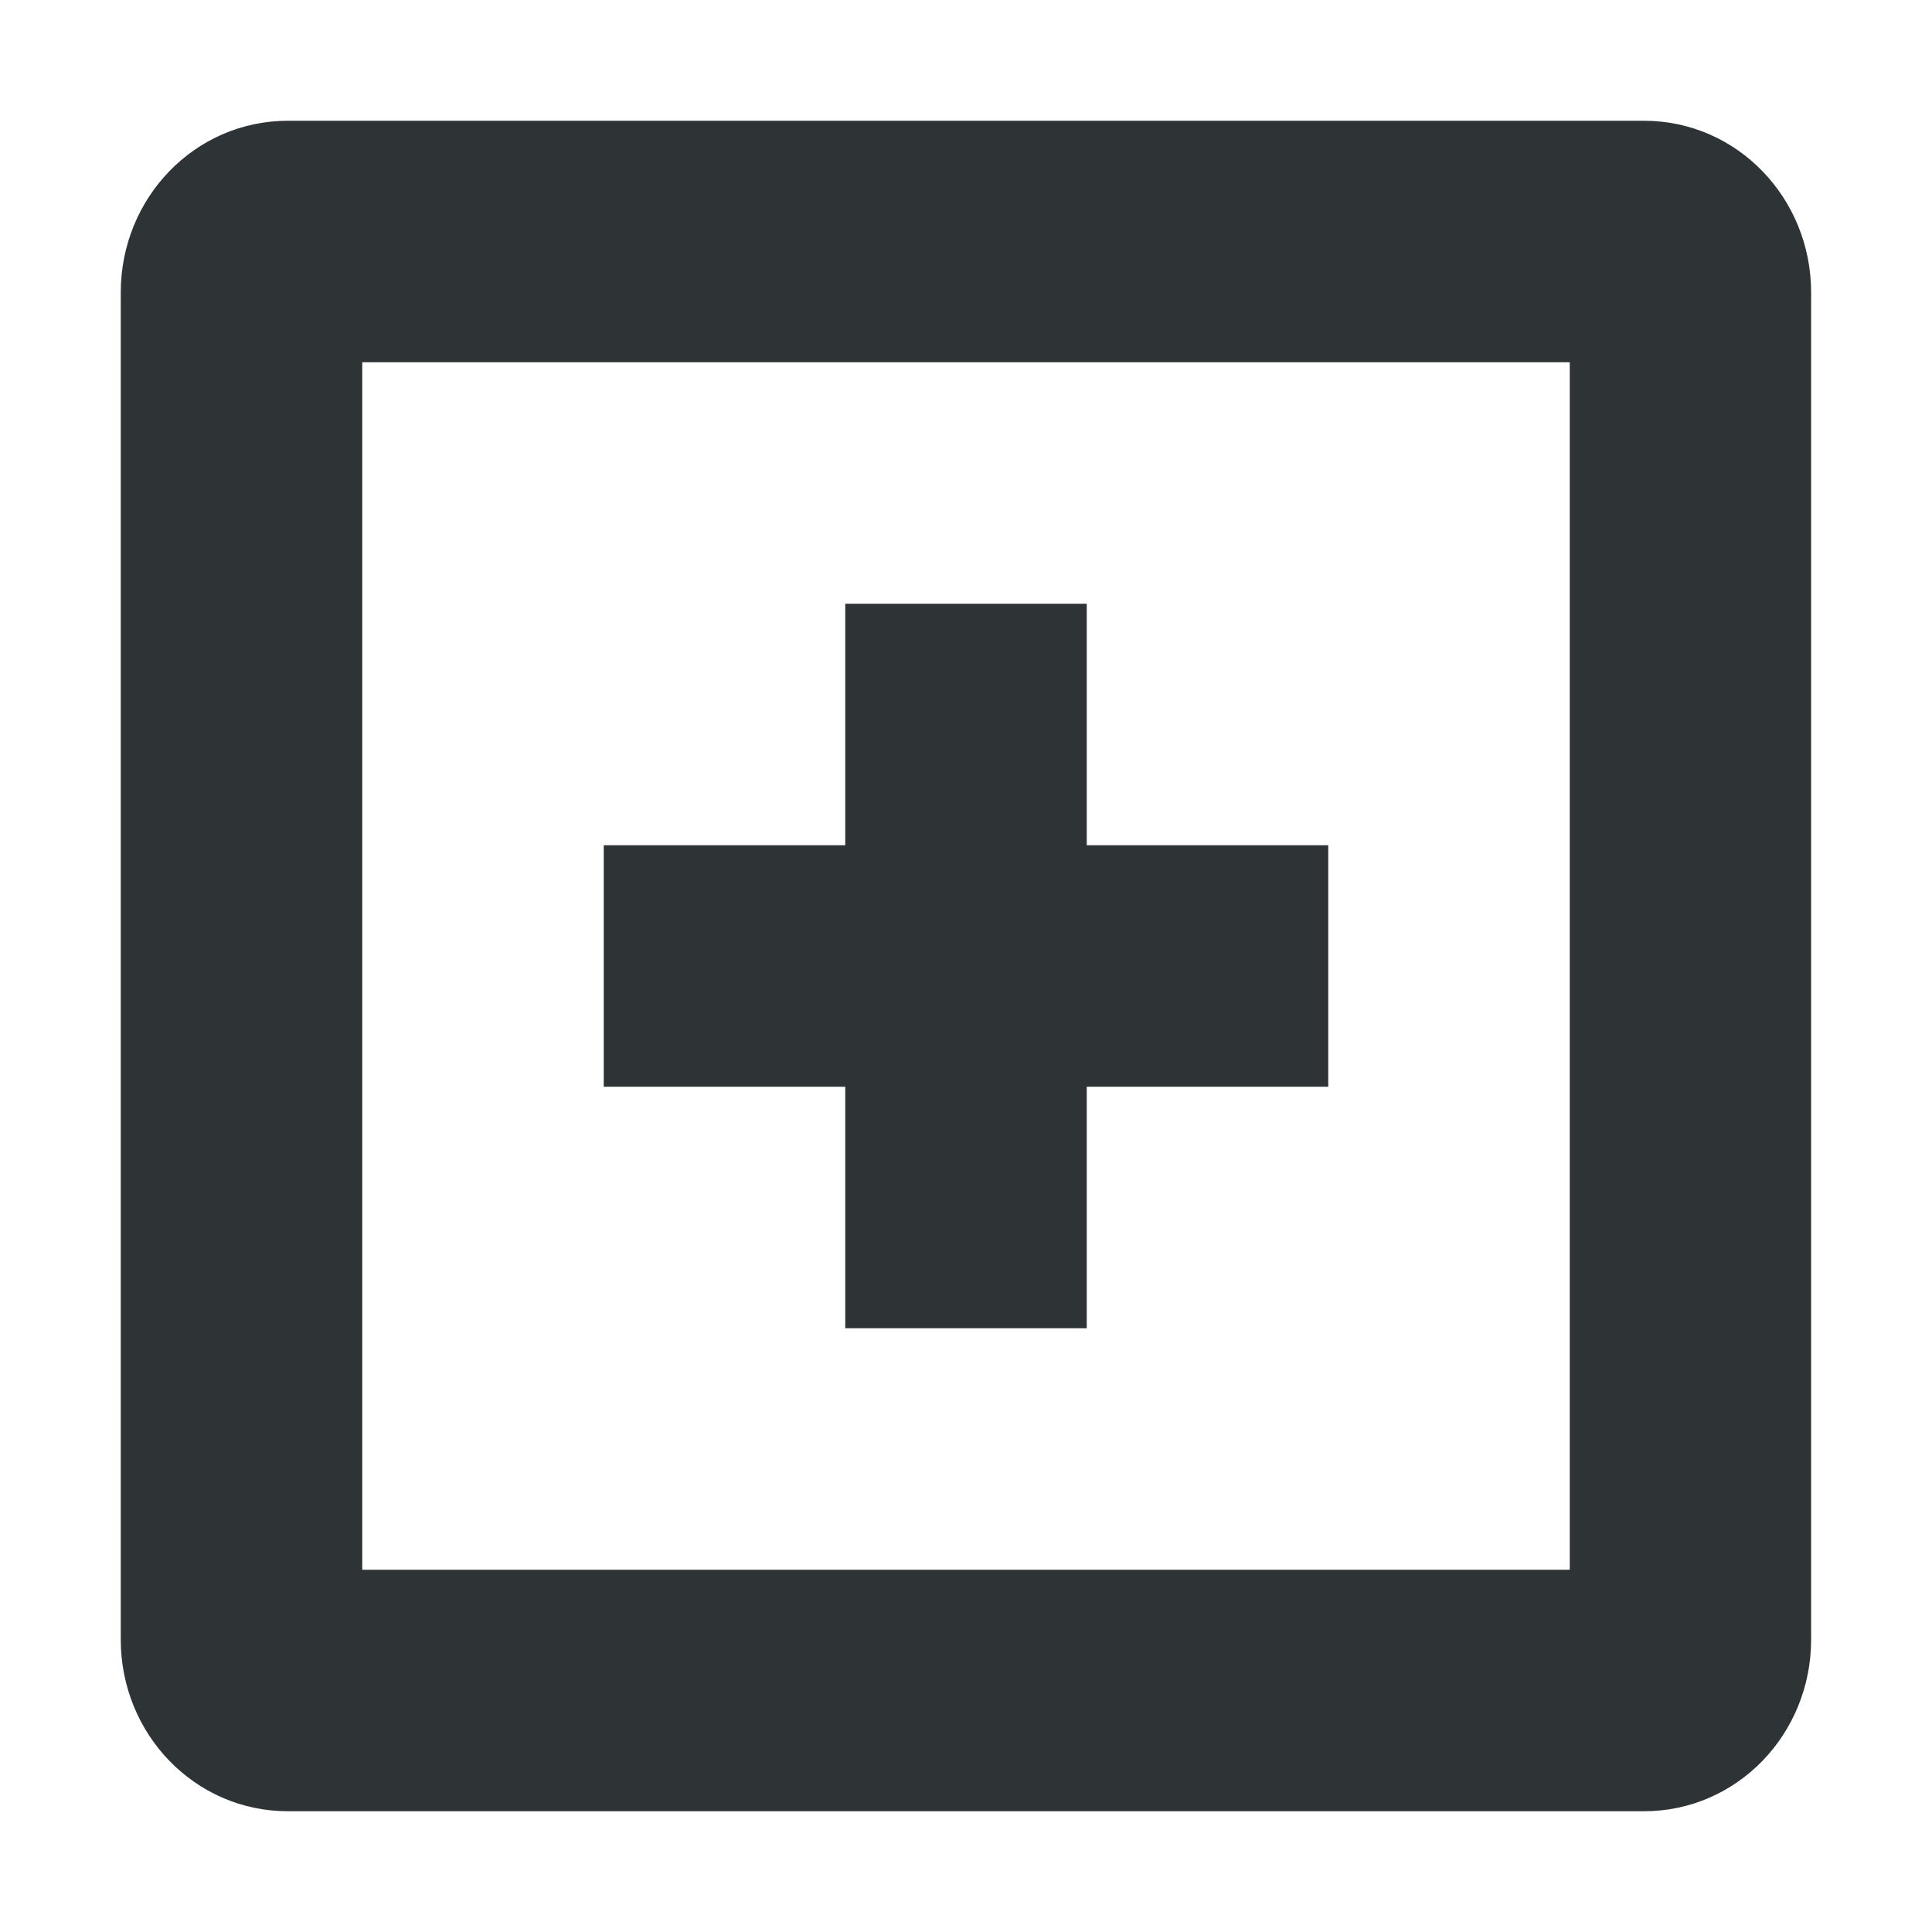
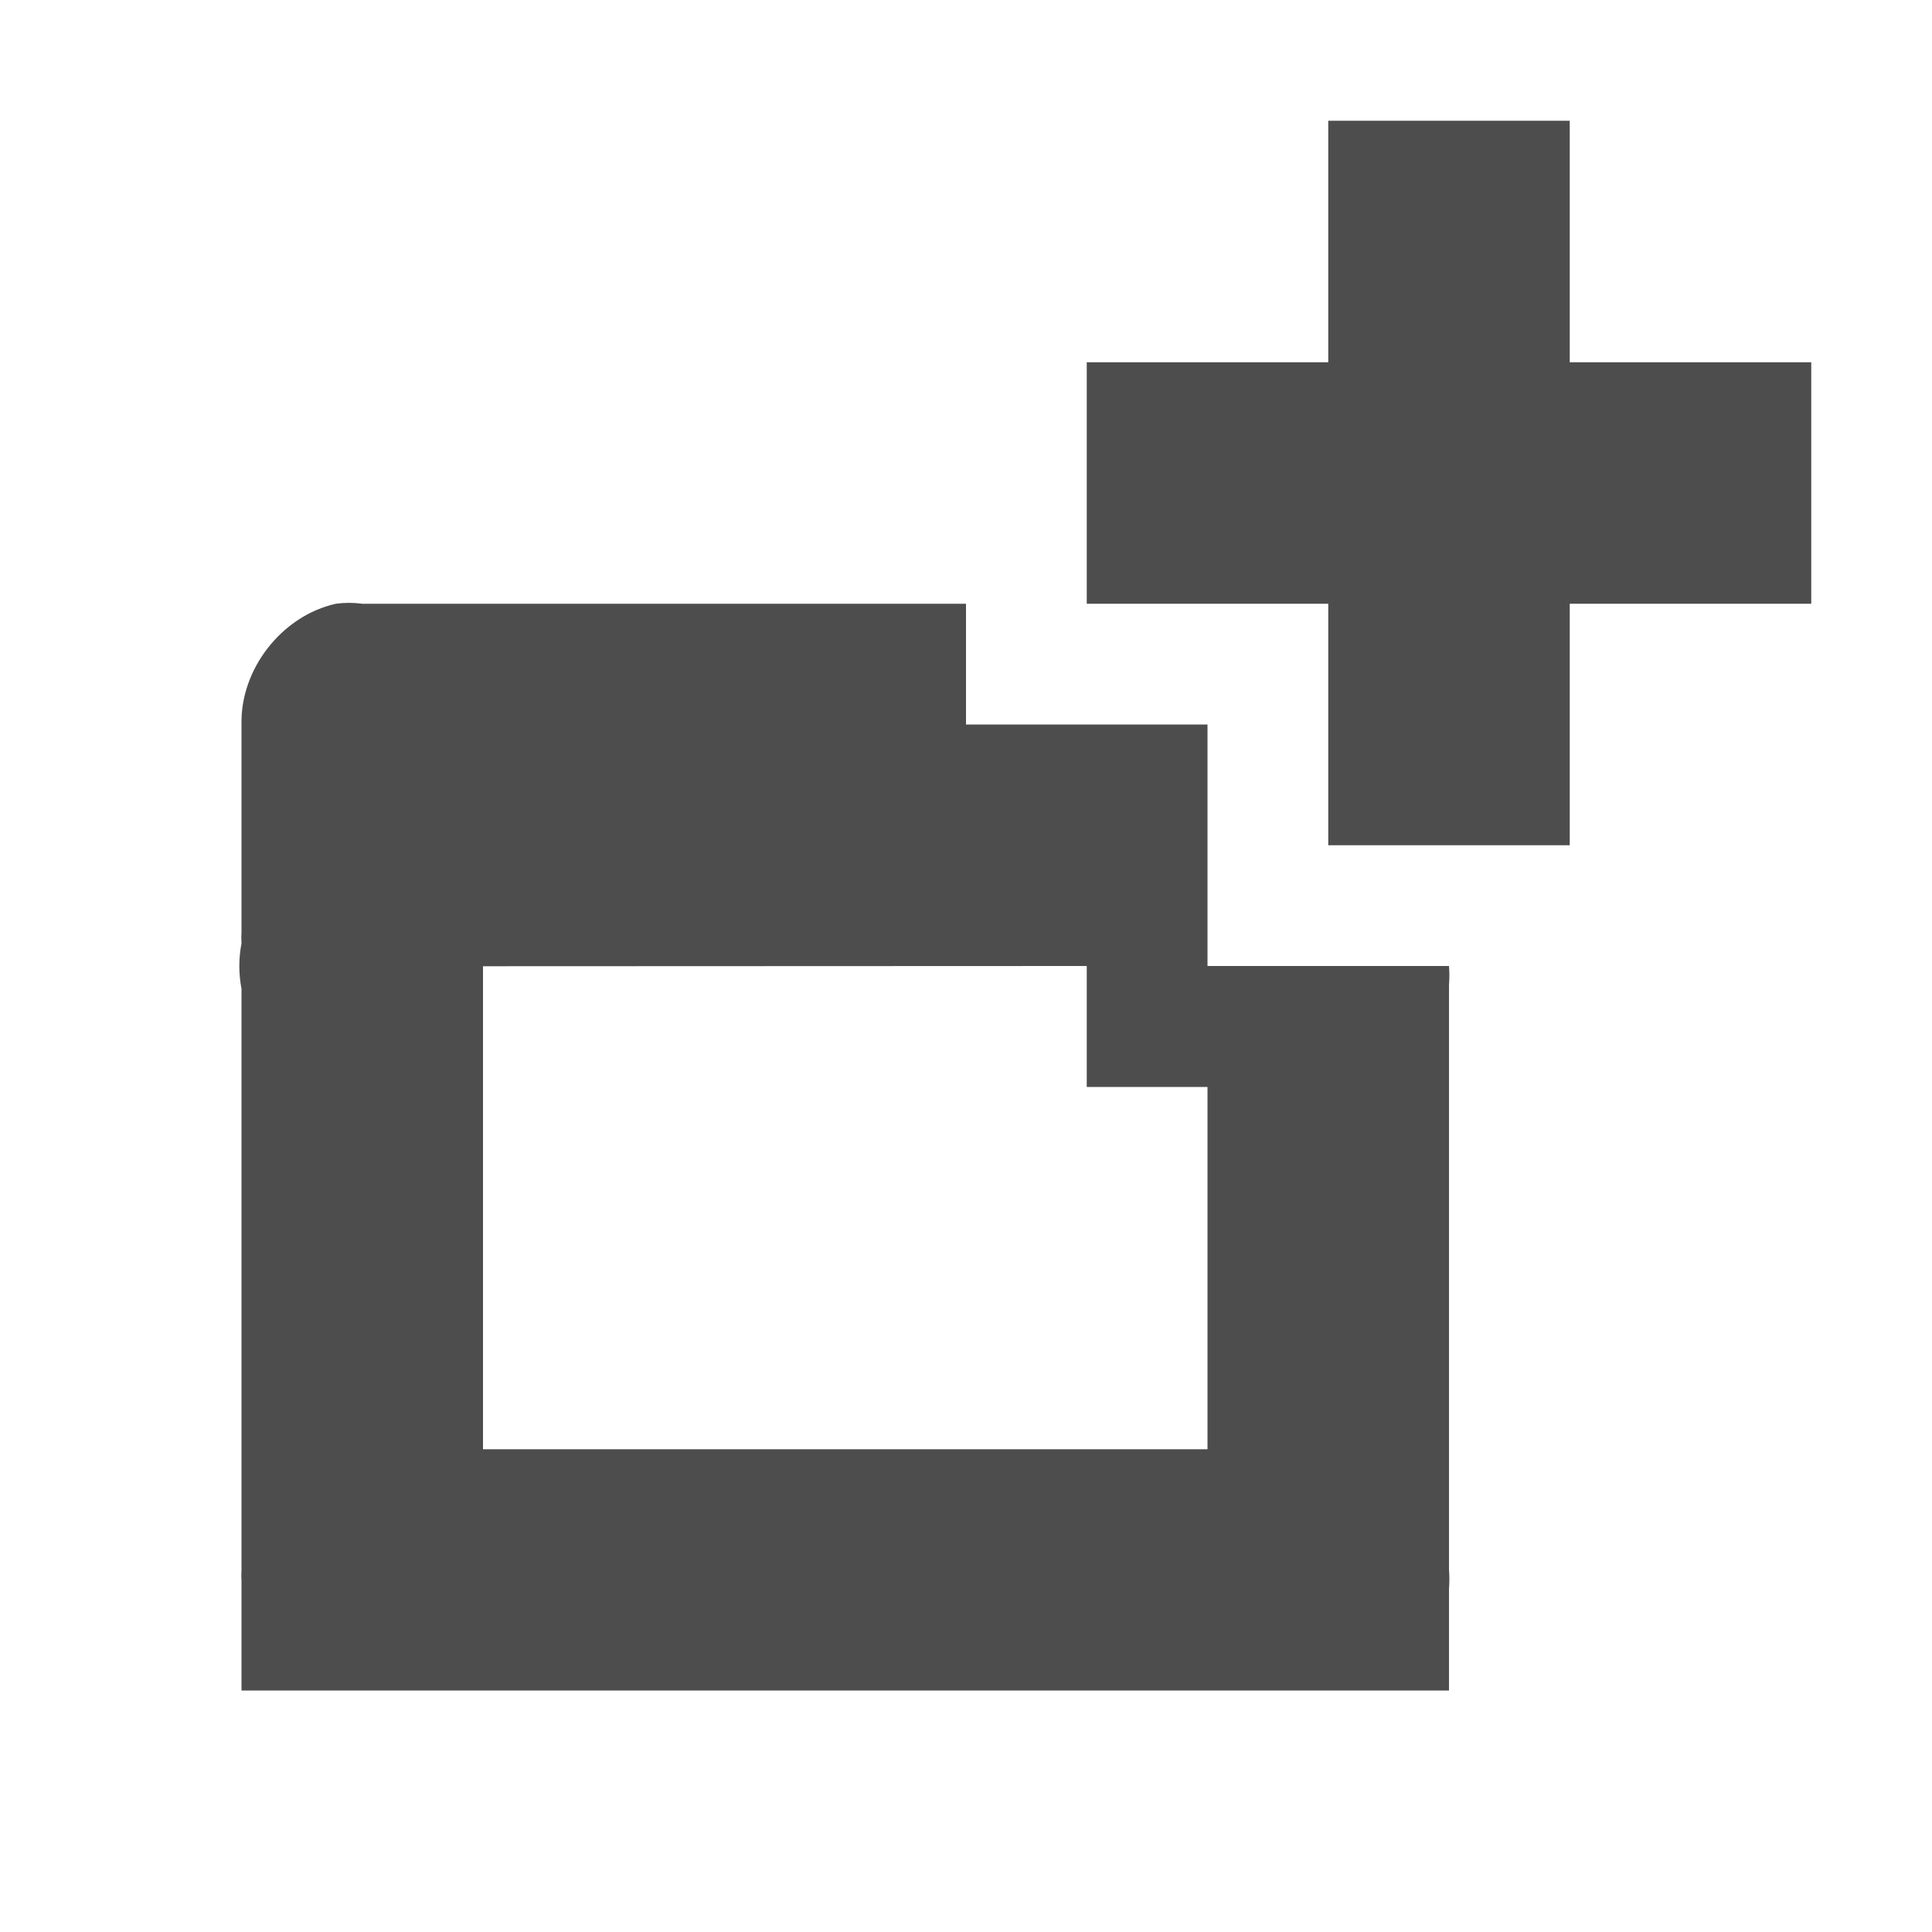
<svg xmlns="http://www.w3.org/2000/svg" width="16px" height="16px" id="svg3011" version="1.1">
  <defs id="defs3013" />
  <g id="layer1">
-     <path d="m 2.385,1 c -0.773,0 -1.385,0.64 -1.385,1.422 l 0,11.156 C 1,14.36 1.612,15 2.385,15 l 11.229,0 c 0.773,0 1.385,-0.64 1.385,-1.422 l 0,-11.156 c 0,-0.781 -0.612,-1.422 -1.385,-1.422 z M 13,3 c 0,2 0,8 0,10 L 3,13 3,3 c 2,0 8,0 10,0 z" id="rect11749-5-0-1" style="color:#bebebe;fill:#2e3436;fill-opacity:1;stroke:none;stroke-width:2;marker:none;visibility:visible;display:inline;overflow:visible" />
-     <rect x="5" y="7" width="6" id="rect3764" height="2" style="fill:#2e3436;fill-opacity:1;fill-rule:nonzero;stroke:none;display:inline" />
-     <rect y="-9" x="5" width="6" height="2" id="rect3766" style="fill:#2e3436;fill-opacity:1;fill-rule:nonzero;stroke:none;display:inline" transform="matrix(0,1,-1,0,0,0)" />
+     <path id="rect13039" d="M 2.781,5 C 2.334,5.1 1.989,5.541 2,6 l 0,1.719 c -0.002,0.031 -0.002,0.063 0,0.094 -0.024,0.123 -0.024,0.252 0,0.375 l 0,4.812 c -0.002,0.031 -0.002,0.063 0,0.094 L 2,14 2.844,14 3,14 l 8,0 c 0.031,0 0.063,0 0.094,0 L 12,14 12,13.156 C 12.004,13.104 12.004,13.052 12,13 L 12,8.156 C 12.004,8.104 12.004,8.052 12,8 L 10.5,8 10,8 10,7.5 10,6 8.5,6 8,6 8,5.5 8,5 3,5 C 2.927,4.99 2.854,4.99 2.781,5 z m 6.219,3 0,1.002 1,0 0,3 -6,0 0,-4" style="font-size:medium;font-style:normal;font-variant:normal;font-weight:normal;font-stretch:normal;text-indent:0;text-align:start;text-decoration:none;line-height:normal;letter-spacing:normal;word-spacing:normal;text-transform:none;direction:ltr;block-progression:tb;writing-mode:lr-tb;text-anchor:start;baseline-shift:baseline;color:#000000;fill:#4d4d4d;fill-opacity:1;stroke:none;stroke-width:2;marker:none;visibility:visible;display:inline;overflow:visible;enable-background:new;font-family:Sans;-inkscape-font-specification:Sans" />
+     <path style="color:#bebebe;fill:#4d4d4d;fill-opacity:1;stroke:none;stroke-width:2;marker:none;visibility:visible;display:inline;overflow:visible" d="m 11,1 2,0 0,2 2,0 0,2 -2,0 0,2 -2,0 0,-2 -2,0 0,-2 2,0 z" id="rect11749-5-0-1-8-2-0-5" />
  </g>
</svg>
